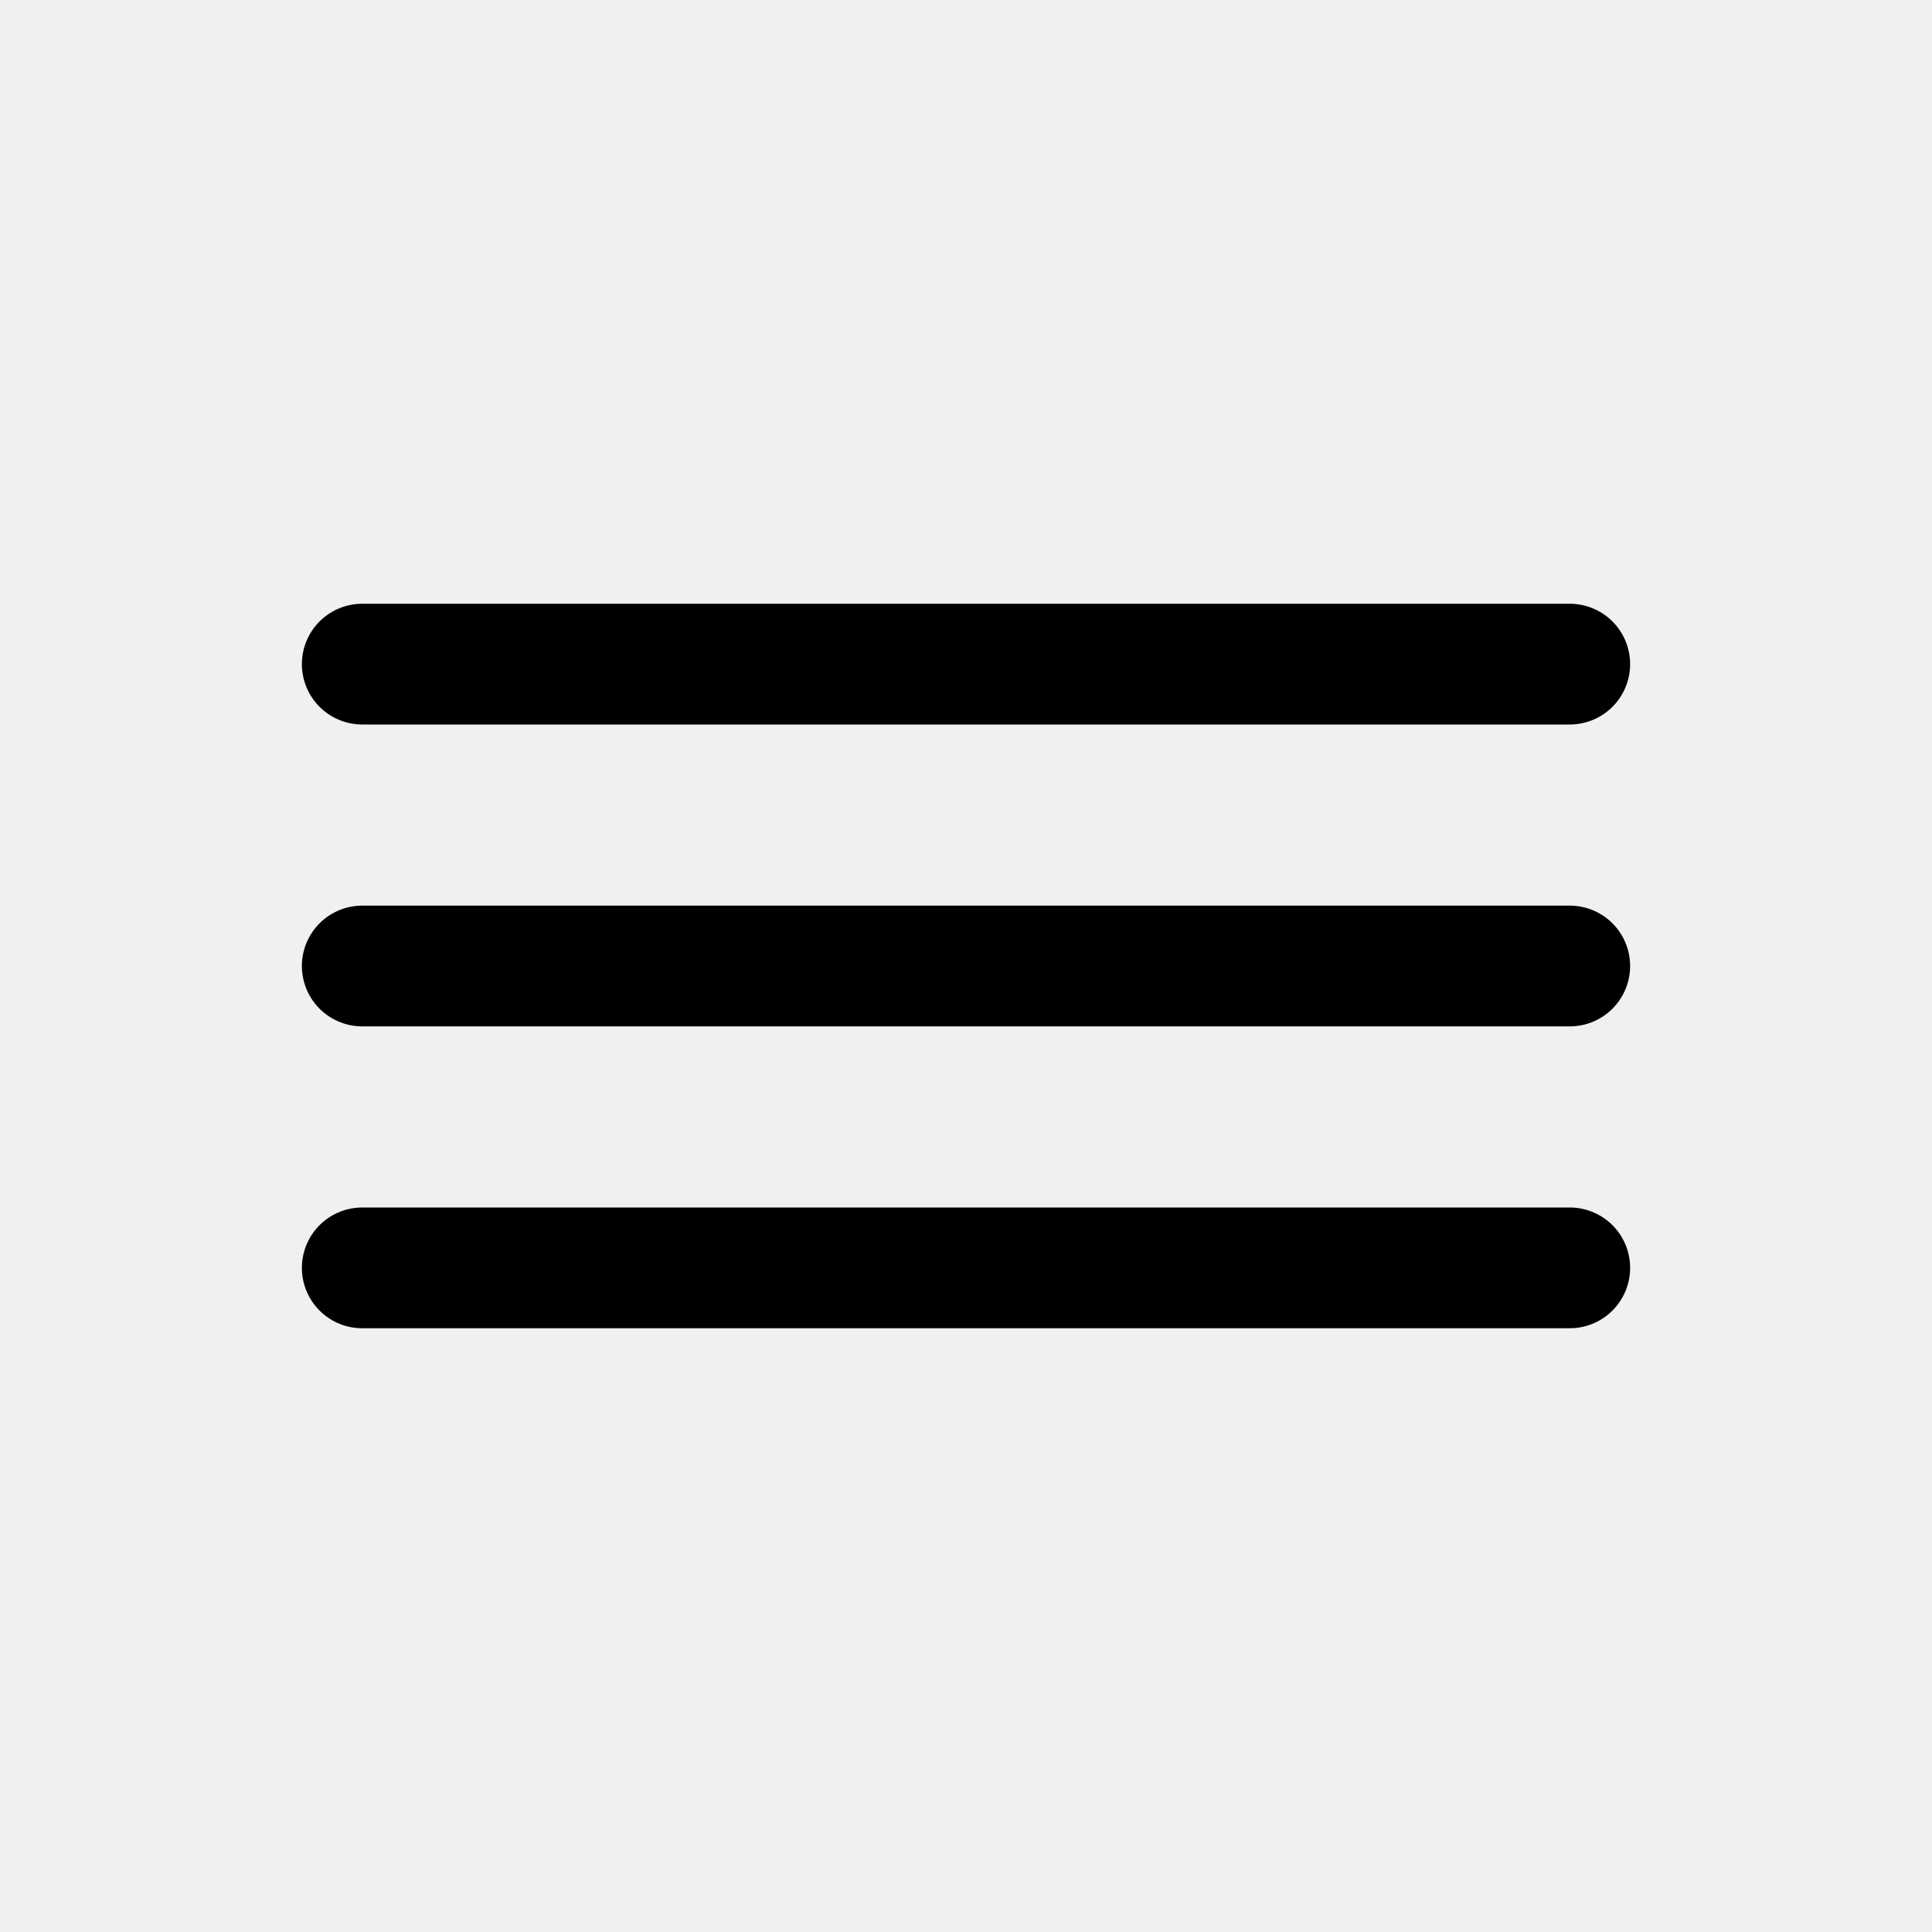
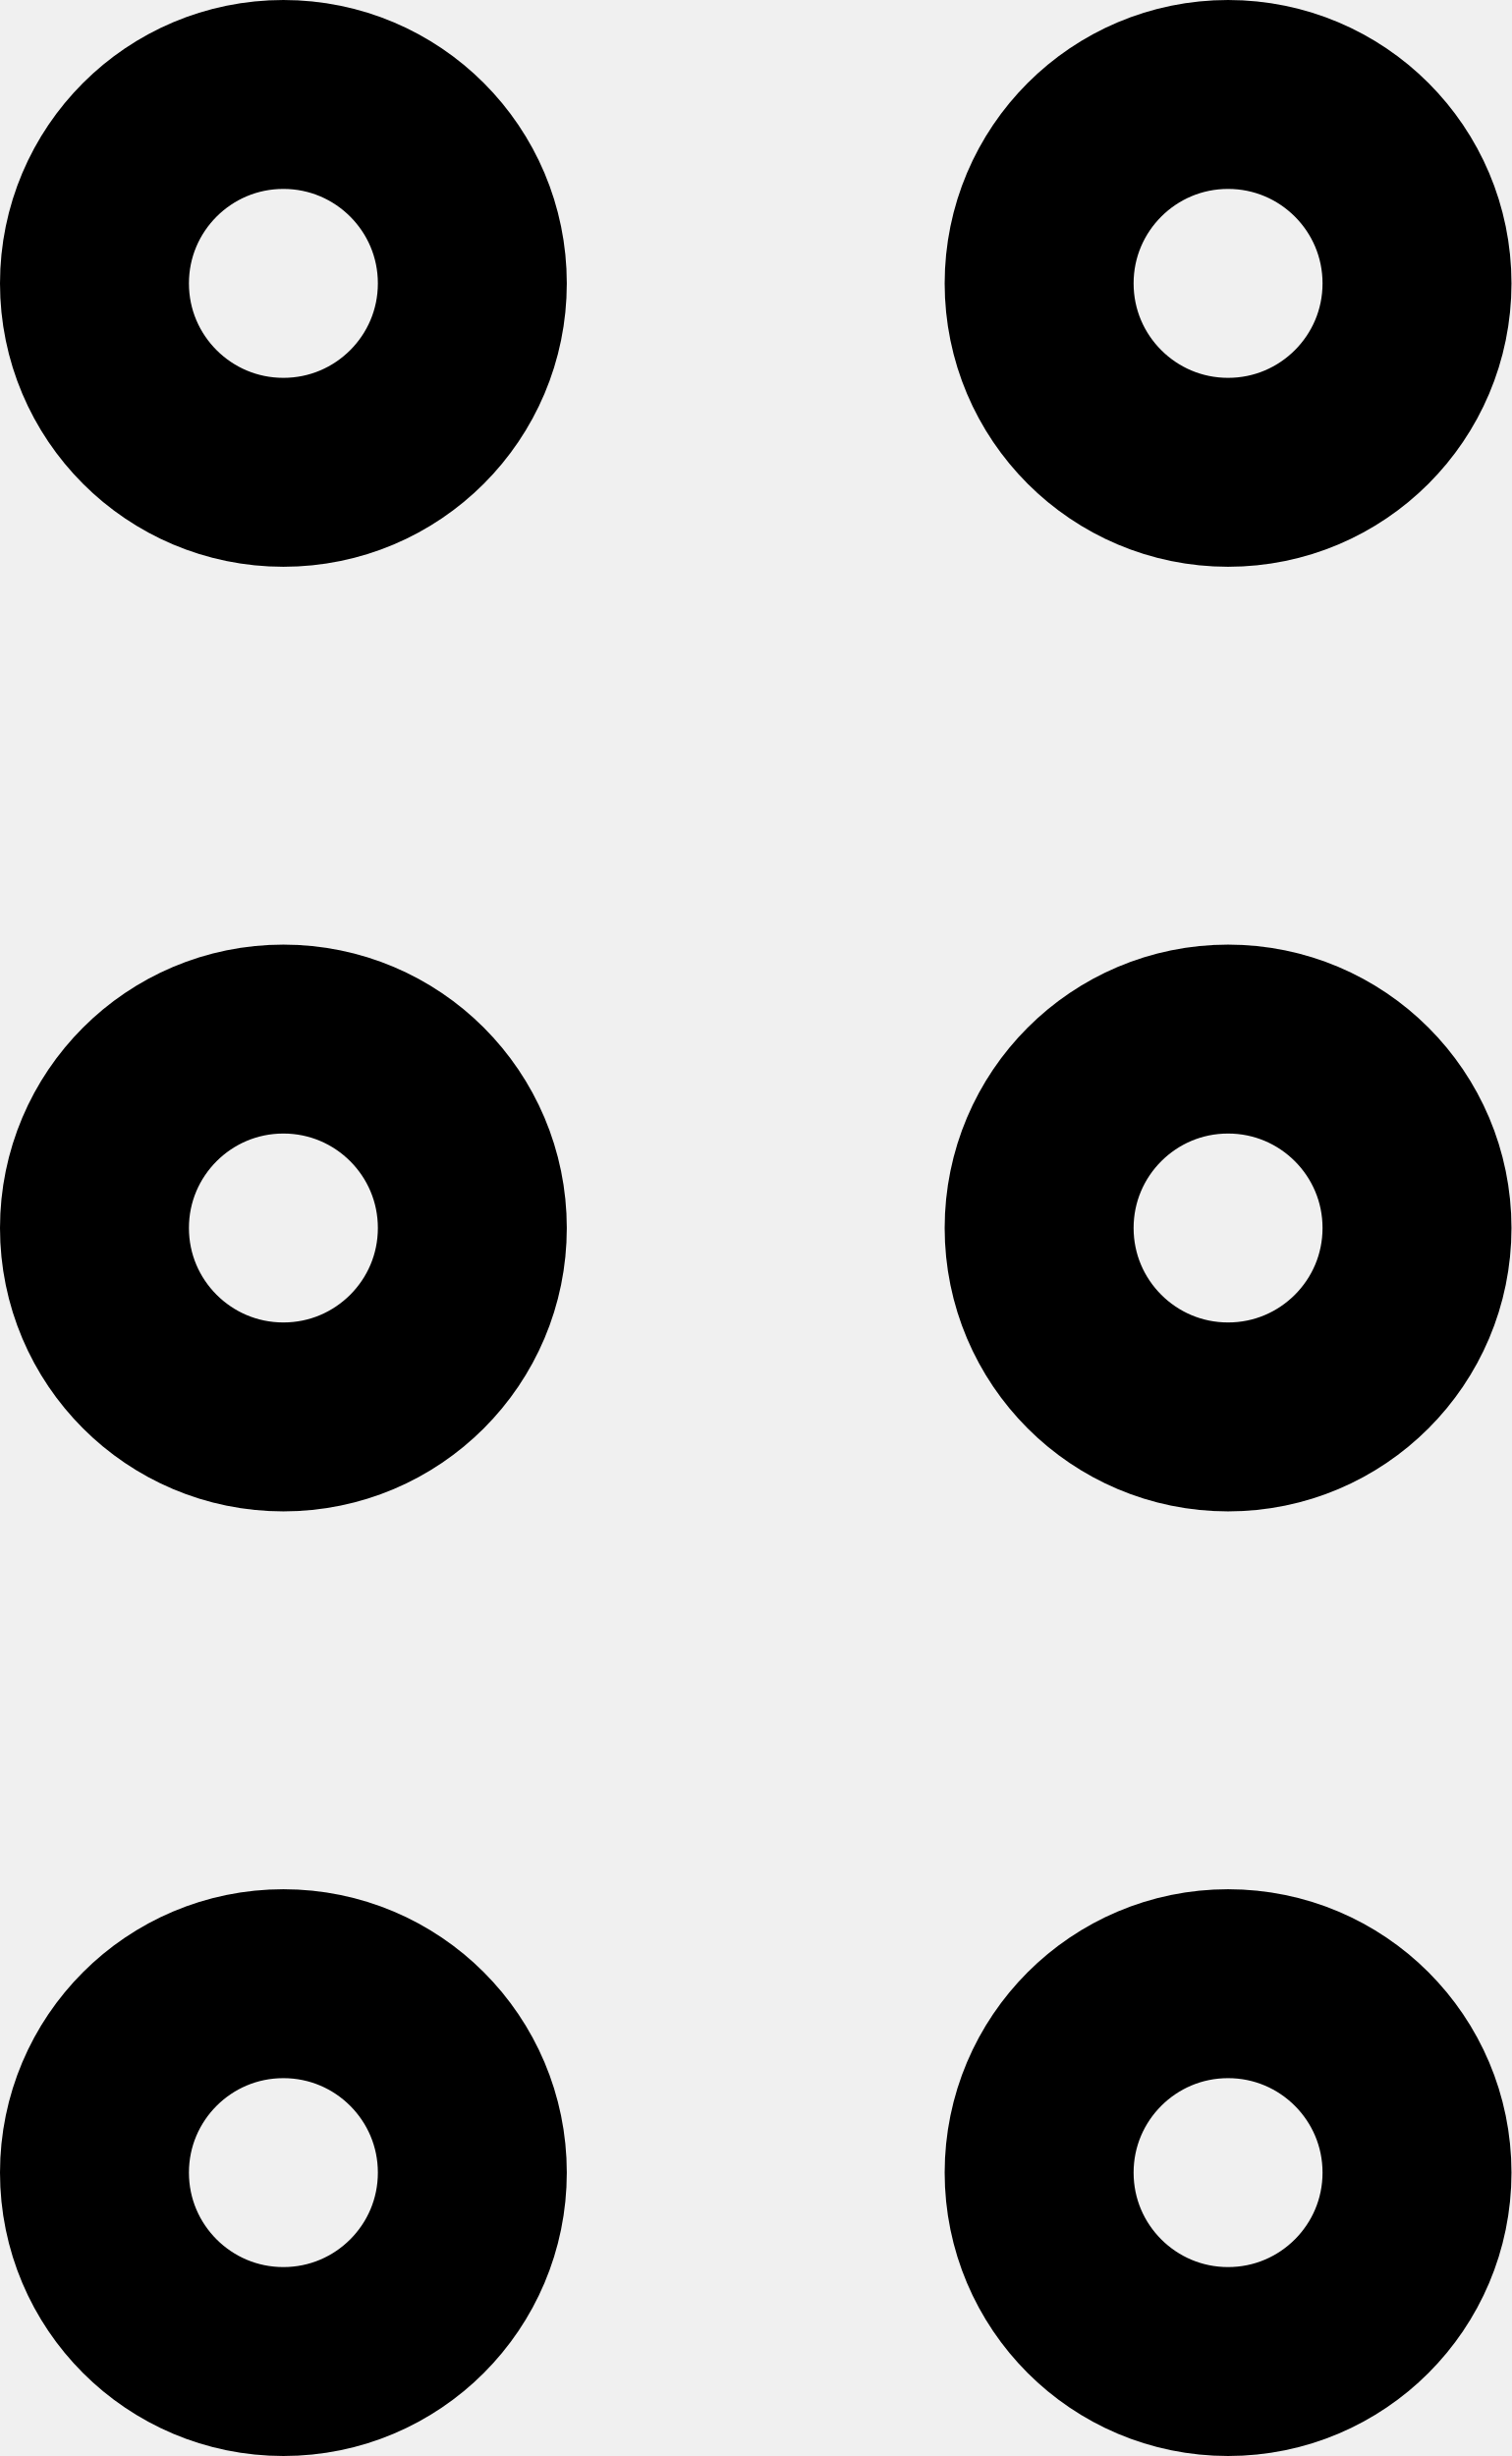
- <svg xmlns="http://www.w3.org/2000/svg" class="ionicon" viewBox="0 0 512 512">
-   <path fill="none" stroke="currentColor" stroke-linecap="round" stroke-linejoin="round" stroke-width="32" d="M96 256h320M96 176h320M96 336h320" />
+ <svg xmlns="http://www.w3.org/2000/svg" width="8" height="13" viewBox="0 0 8 13" fill="none">
+   <g clip-path="url(#clip0_0_12)">
+     <circle cx="1.5" cy="1.5" r="1" stroke="black" />
+     <circle cx="6.5" cy="1.5" r="1" stroke="black" />
+     <circle cx="1.5" cy="6.5" r="1" stroke="black" />
+     <circle cx="6.5" cy="6.5" r="1" stroke="black" />
+     <circle cx="1.5" cy="11.5" r="1" stroke="black" />
+     <circle cx="6.5" cy="11.5" r="1" stroke="black" />
+   </g>
+   <defs>
+     <clipPath id="clip0_0_12">
+       <rect width="8" height="13" fill="white" />
+     </clipPath>
+   </defs>
</svg>
